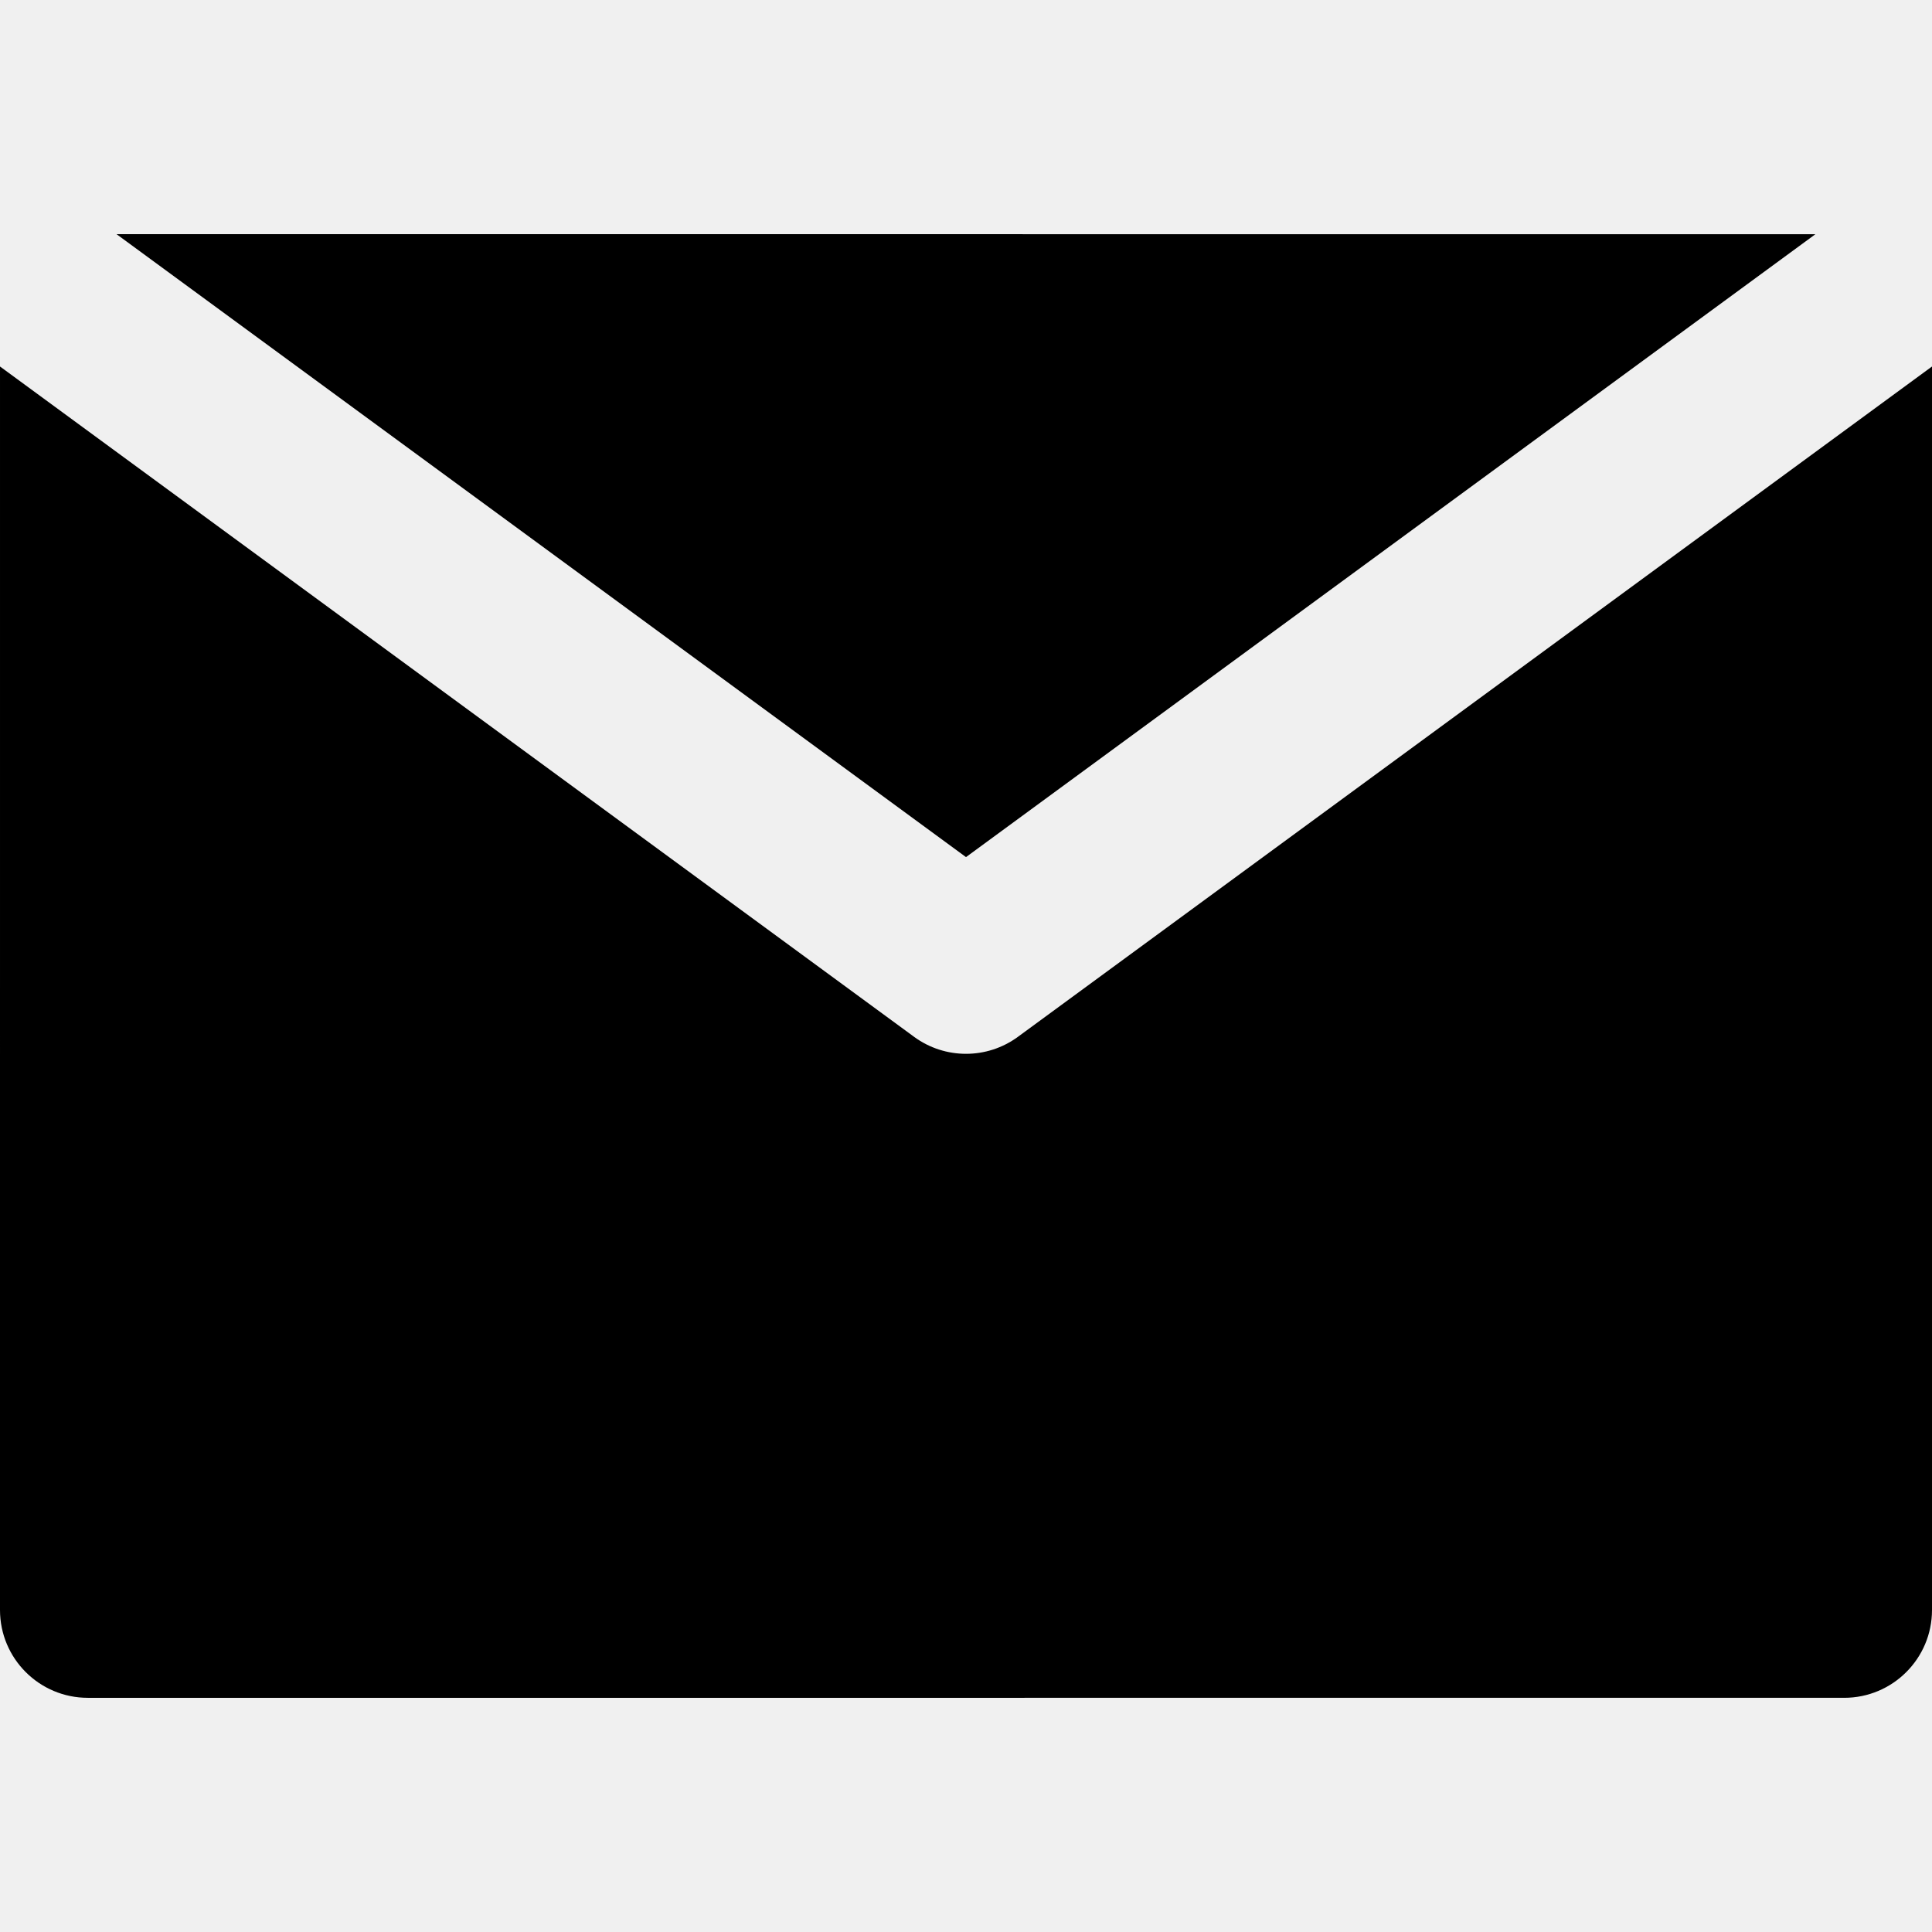
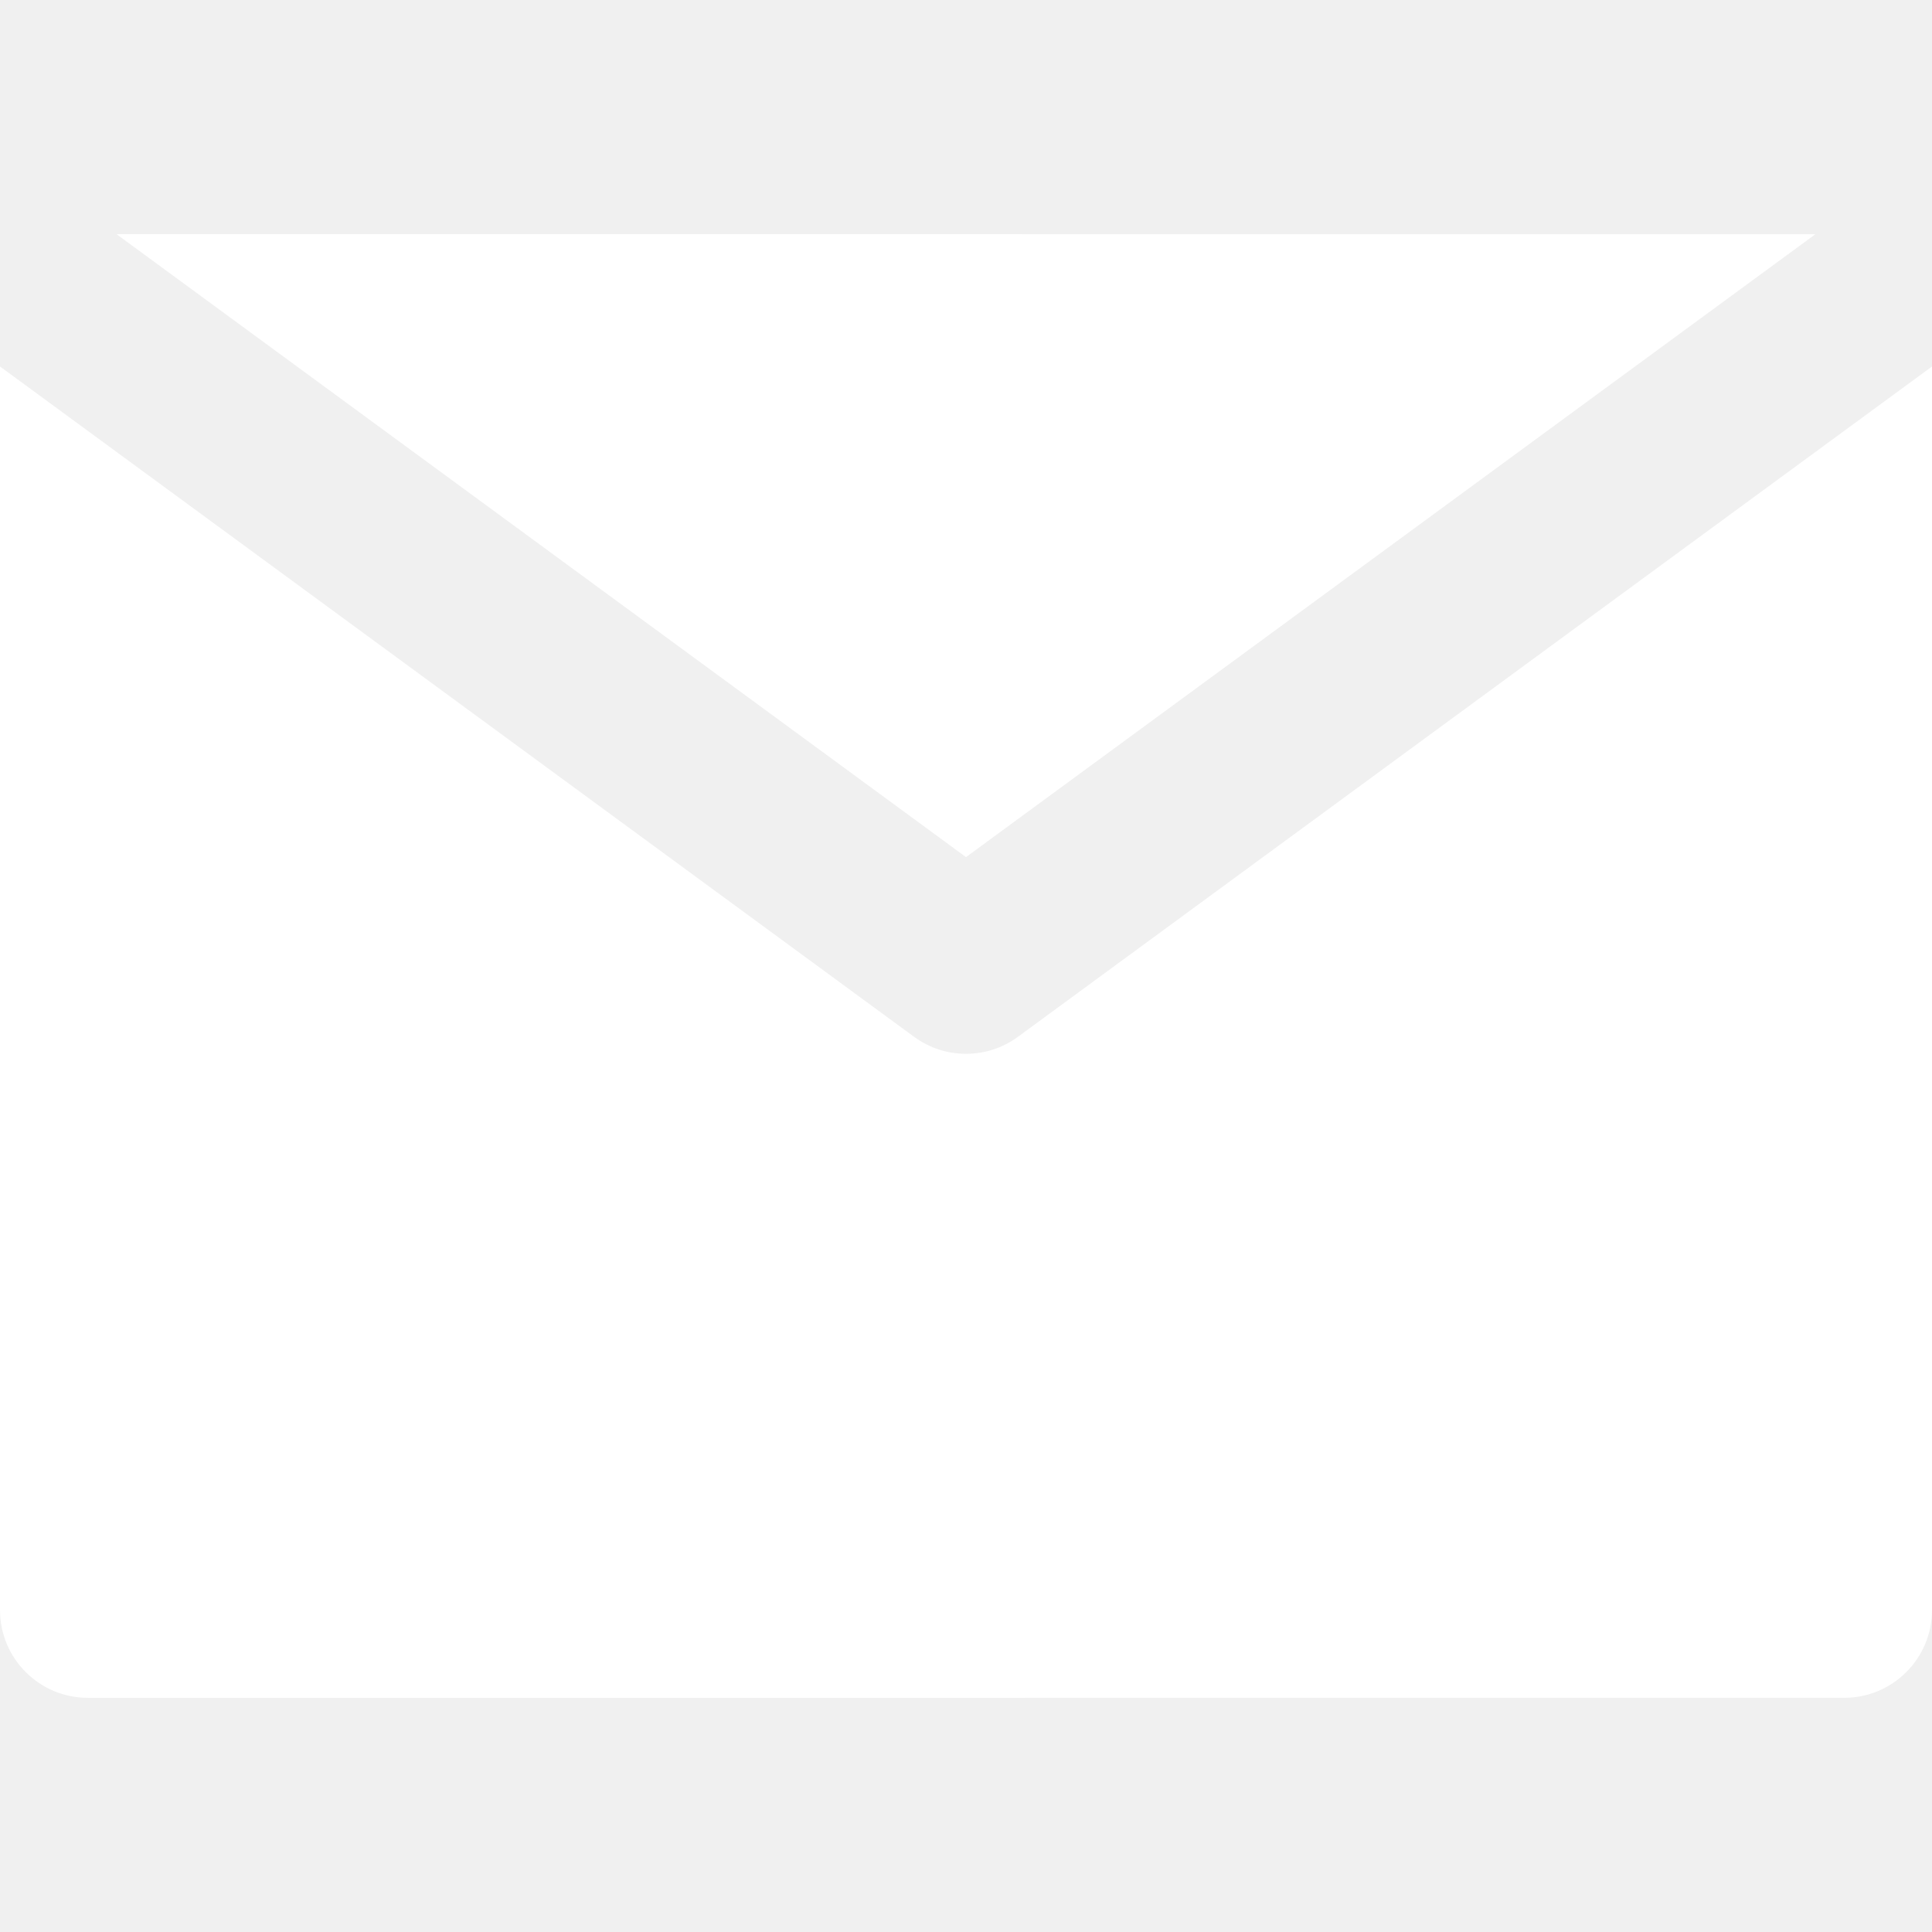
<svg xmlns="http://www.w3.org/2000/svg" version="1.1" id="Layer_1" x="0px" y="0px" viewBox="0 0 330.001 330.001" style="enable-background:new 0 0 330.001 330.001;" xml:space="preserve">
-   <g id="XMLID_348_">
-     <path id="XMLID_350_" d="M173.871,177.097c-2.641,1.936-5.756,2.903-8.87,2.903c-3.116,0-6.23-0.967-8.871-2.903L30,84.602   L0.001,62.603L0,275.001c0.001,8.284,6.716,15,15,15L315.001,290c8.285,0,15-6.716,15-14.999V62.602l-30.001,22L173.871,177.097z" />
-     <polygon id="XMLID_351_" points="165.001,146.4 310.087,40.001 19.911,40  " />
+   <defs id="defs79" />
+   <g id="XMLID_348_" style="fill:#ffffff">
+     <path id="XMLID_350_" d="M173.871,177.097c-2.641,1.936-5.756,2.903-8.87,2.903c-3.116,0-6.23-0.967-8.871-2.903L30,84.602   L0.001,62.603L0,275.001c0.001,8.284,6.716,15,15,15L315.001,290c8.285,0,15-6.716,15-14.999V62.602l-30.001,22L173.871,177.097z" style="fill:#ffffff" />
+     <polygon id="XMLID_351_" points="165.001,146.4 310.087,40.001 19.911,40  " style="fill:#ffffff" />
  </g>
-   <g>
+   <g id="g46">
</g>
-   <g>
+   <g id="g48">
</g>
-   <g>
+   <g id="g50">
</g>
-   <g>
+   <g id="g52">
</g>
-   <g>
+   <g id="g54">
</g>
-   <g>
+   <g id="g56">
</g>
-   <g>
+   <g id="g58">
</g>
-   <g>
+   <g id="g60">
</g>
-   <g>
+   <g id="g62">
</g>
-   <g>
+   <g id="g64">
</g>
-   <g>
+   <g id="g66">
</g>
-   <g>
+   <g id="g68">
</g>
-   <g>
+   <g id="g70">
</g>
-   <g>
+   <g id="g72">
</g>
-   <g>
+   <g id="g74">
</g>
</svg>
